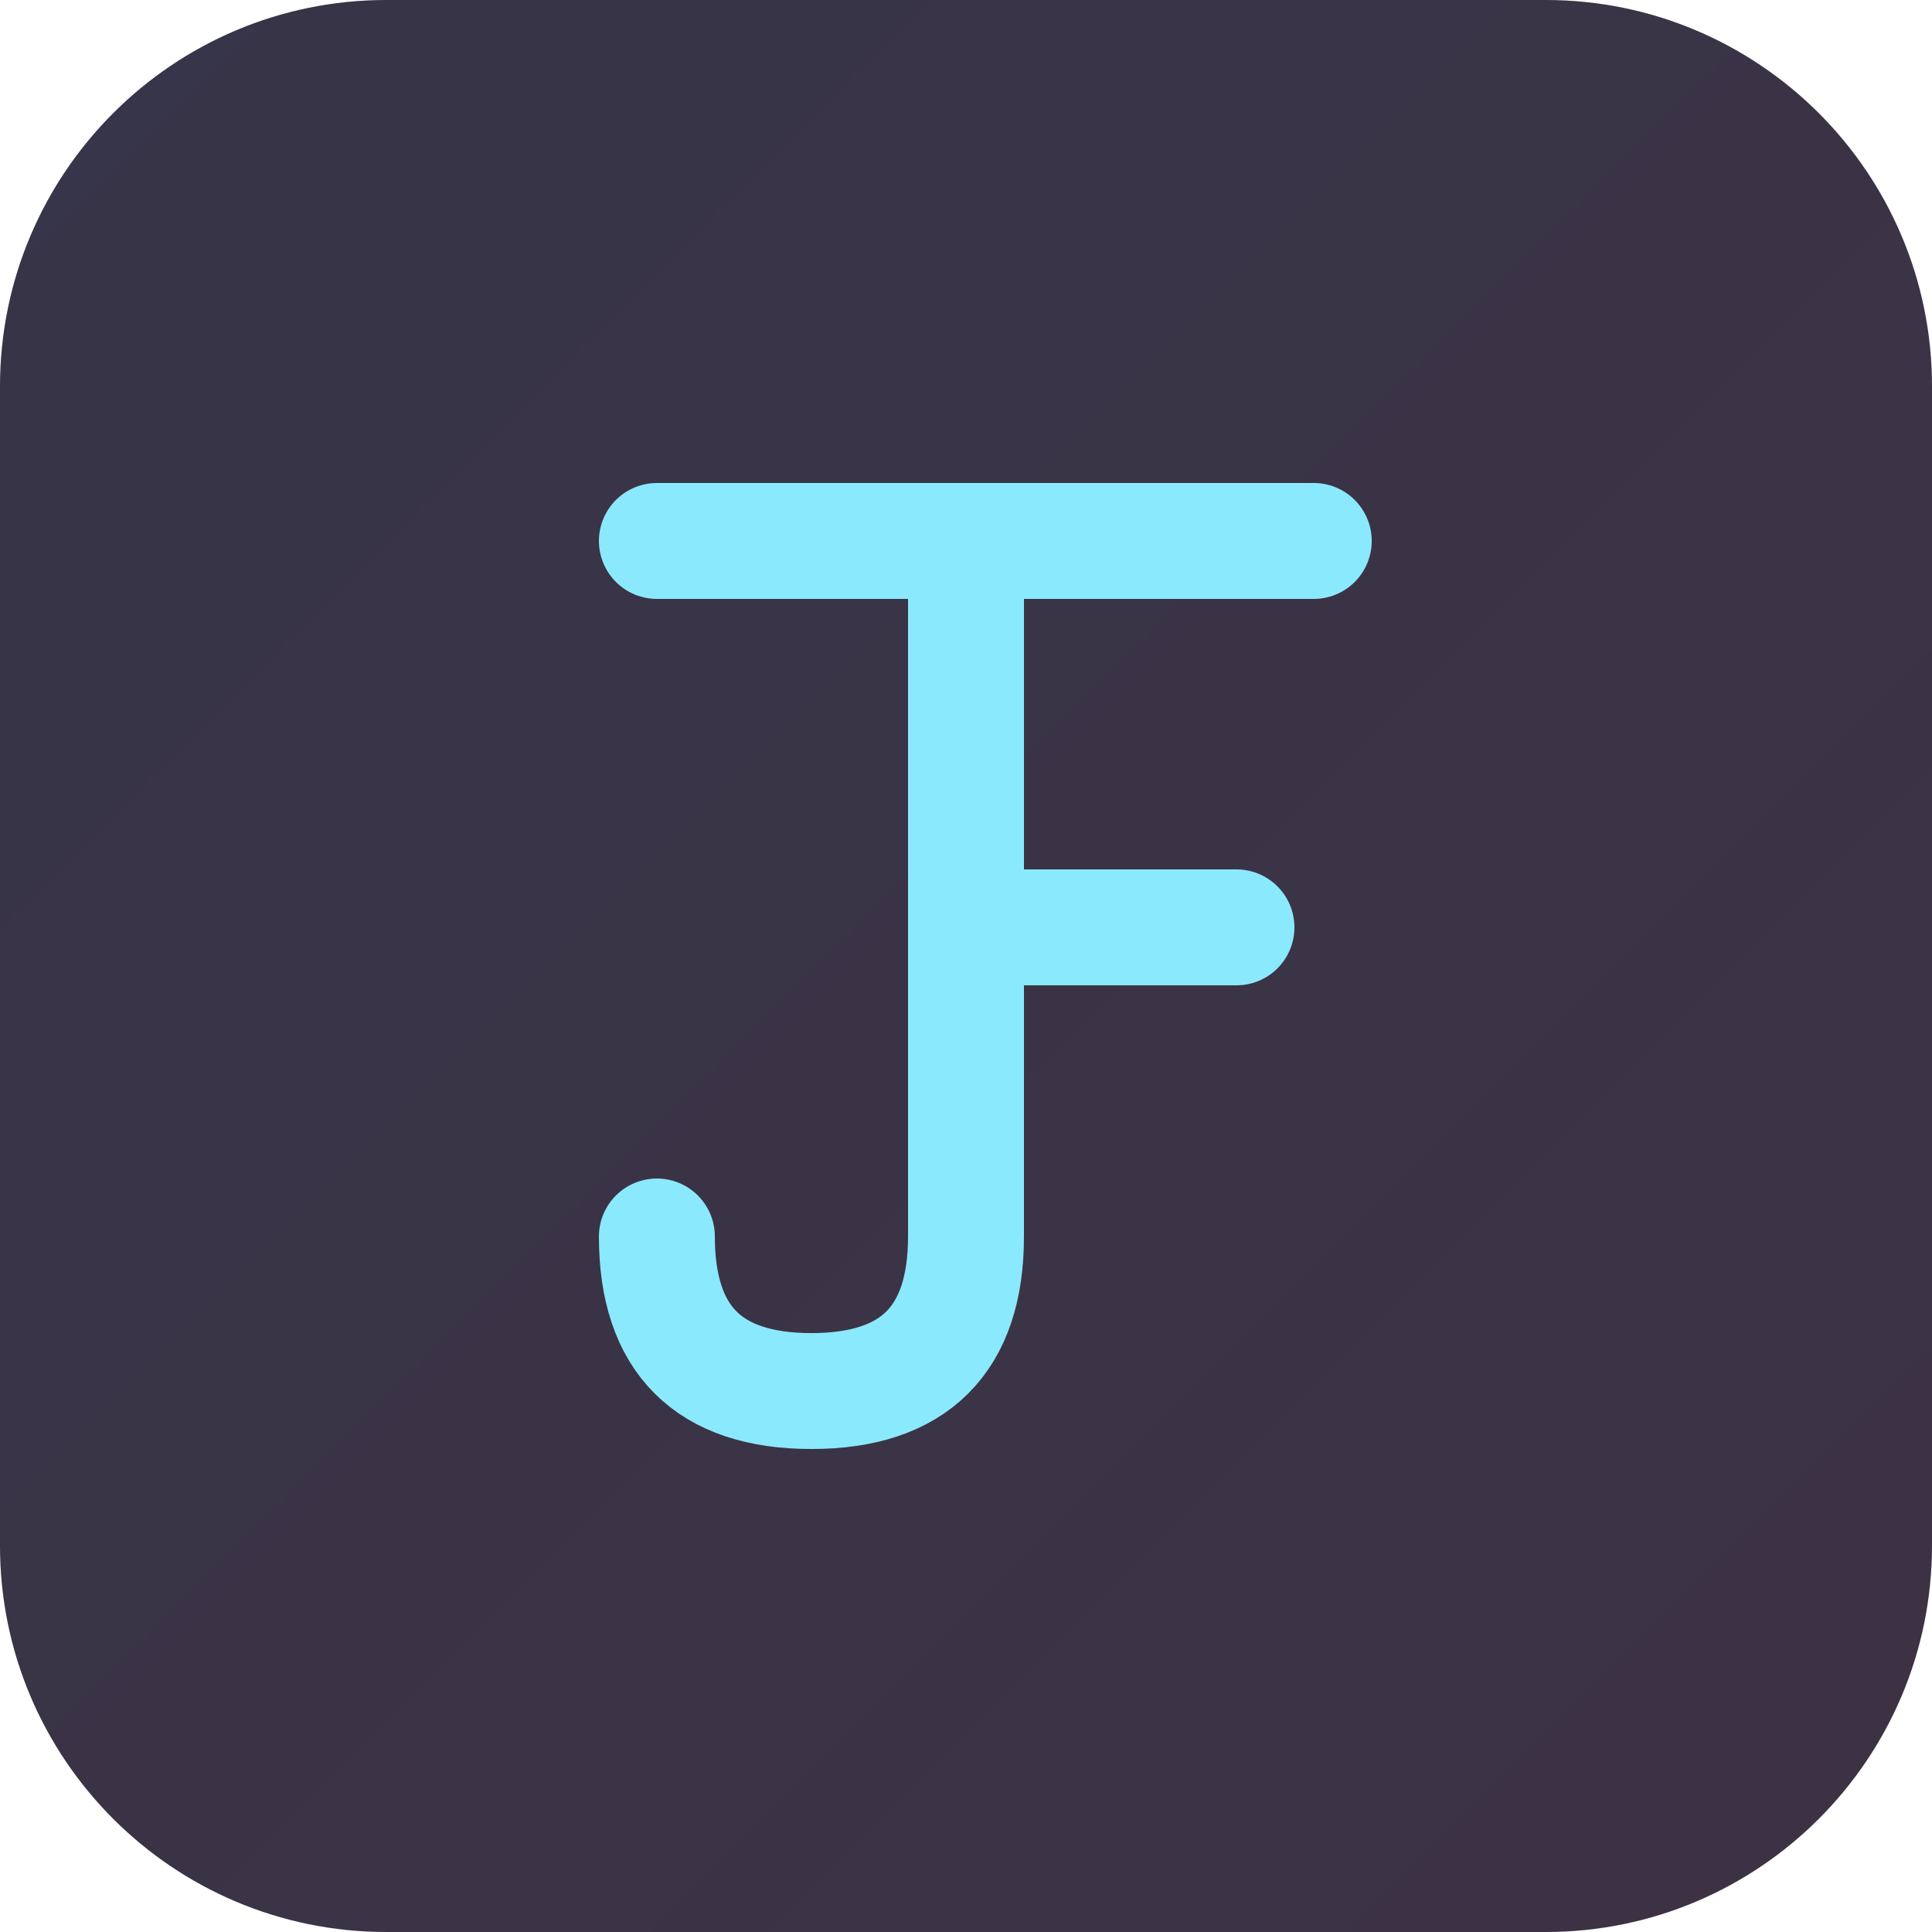
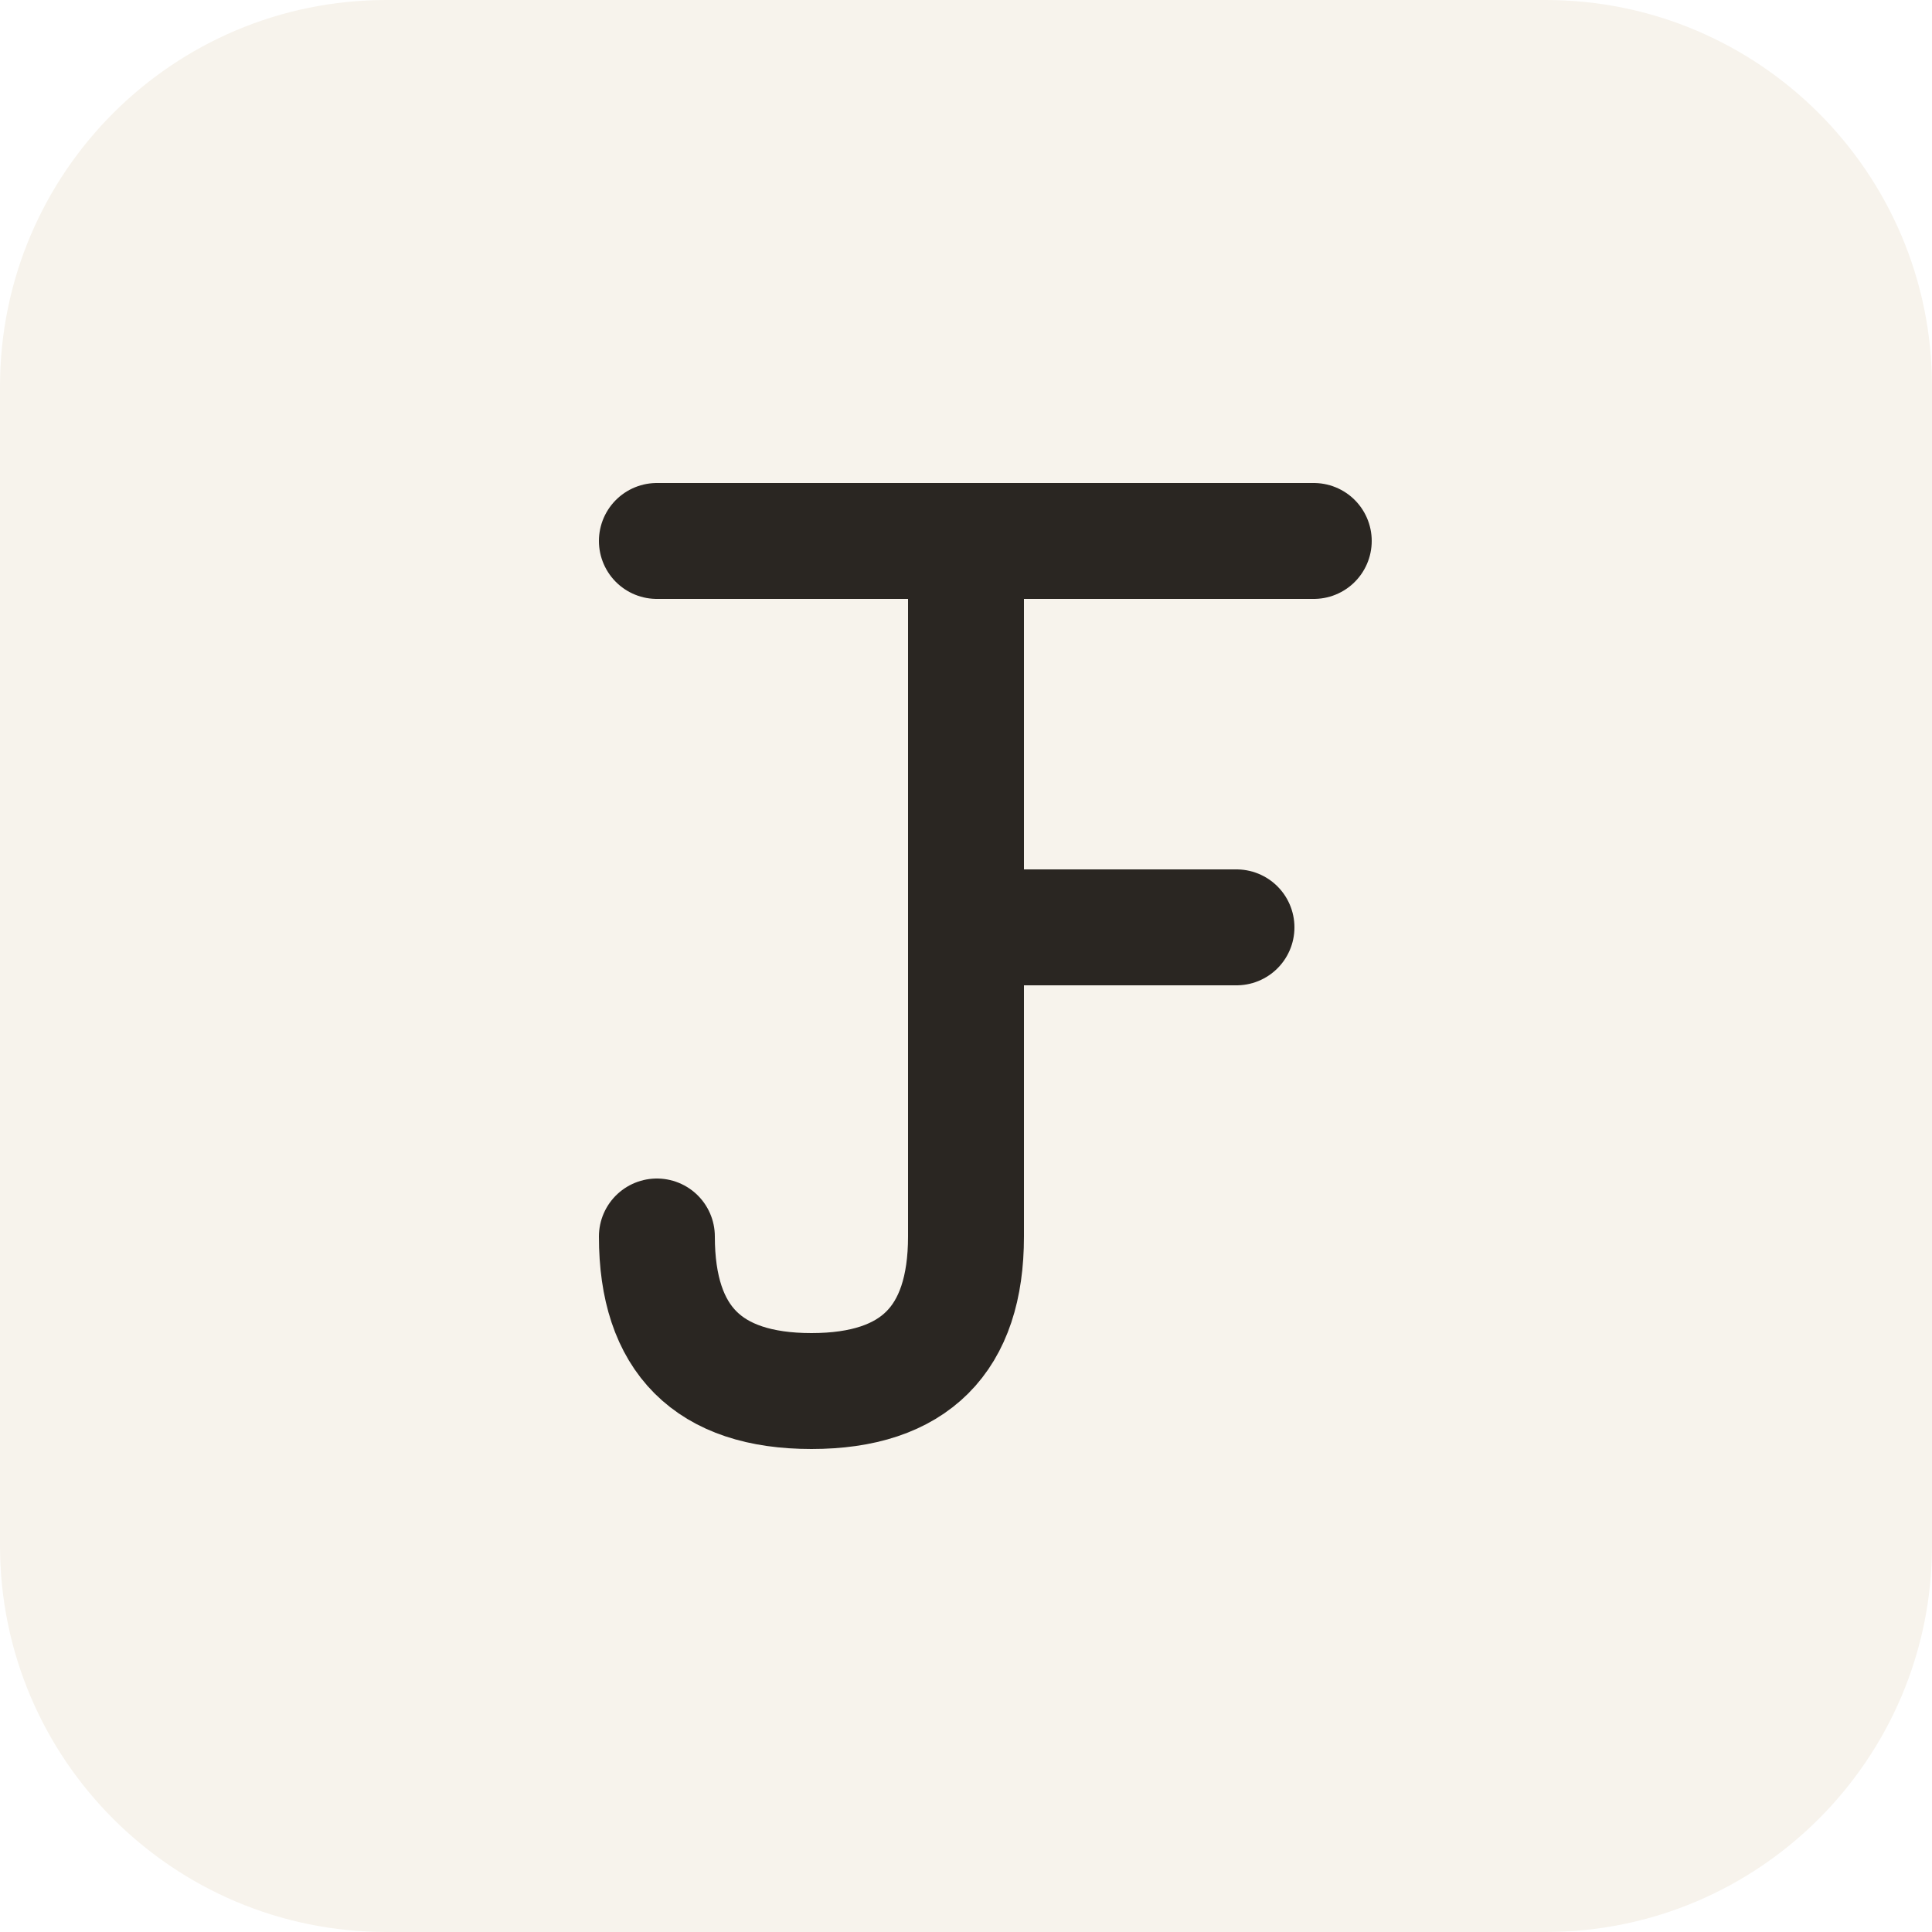
<svg xmlns="http://www.w3.org/2000/svg" viewBox="0 0 100 100">
-   <rect width="100" height="100" fill="#282a36" rx="20" />
-   <defs>
-     <linearGradient id="grad" x1="0%" y1="0%" x2="100%" y2="100%">
-       <stop offset="0%" style="stop-color:#bd93f9;stop-opacity:0.1" />
-       <stop offset="100%" style="stop-color:#ff79c6;stop-opacity:0.1" />
-     </linearGradient>
-   </defs>
-   <rect width="100" height="100" fill="url(#grad)" rx="20" />
+   <rect width="100" height="100" fill="#F7F3EC" rx="20" />
  <g transform="translate(50, 50)">
-     <path d="M 0 -22 L 0 14 Q 0 22 -8 22 Q -16 22 -16 14" stroke="#8be9fd" stroke-width="6" fill="none" stroke-linecap="round" stroke-linejoin="round" />
-     <path d="M -16 -22 L 18 -22" stroke="#8be9fd" stroke-width="6" fill="none" stroke-linecap="round" />
-     <path d="M 0 -2 L 14 -2" stroke="#8be9fd" stroke-width="6" fill="none" stroke-linecap="round" />
+     <path d="M 0 -22 L 0 14 Q 0 22 -8 22 Q -16 22 -16 14" stroke="#2A2622" stroke-width="6" fill="none" stroke-linecap="round" stroke-linejoin="round" />
+     <path d="M -16 -22 L 18 -22" stroke="#2A2622" stroke-width="6" fill="none" stroke-linecap="round" />
+     <path d="M 0 -2 L 14 -2" stroke="#2A2622" stroke-width="6" fill="none" stroke-linecap="round" />
  </g>
</svg>
